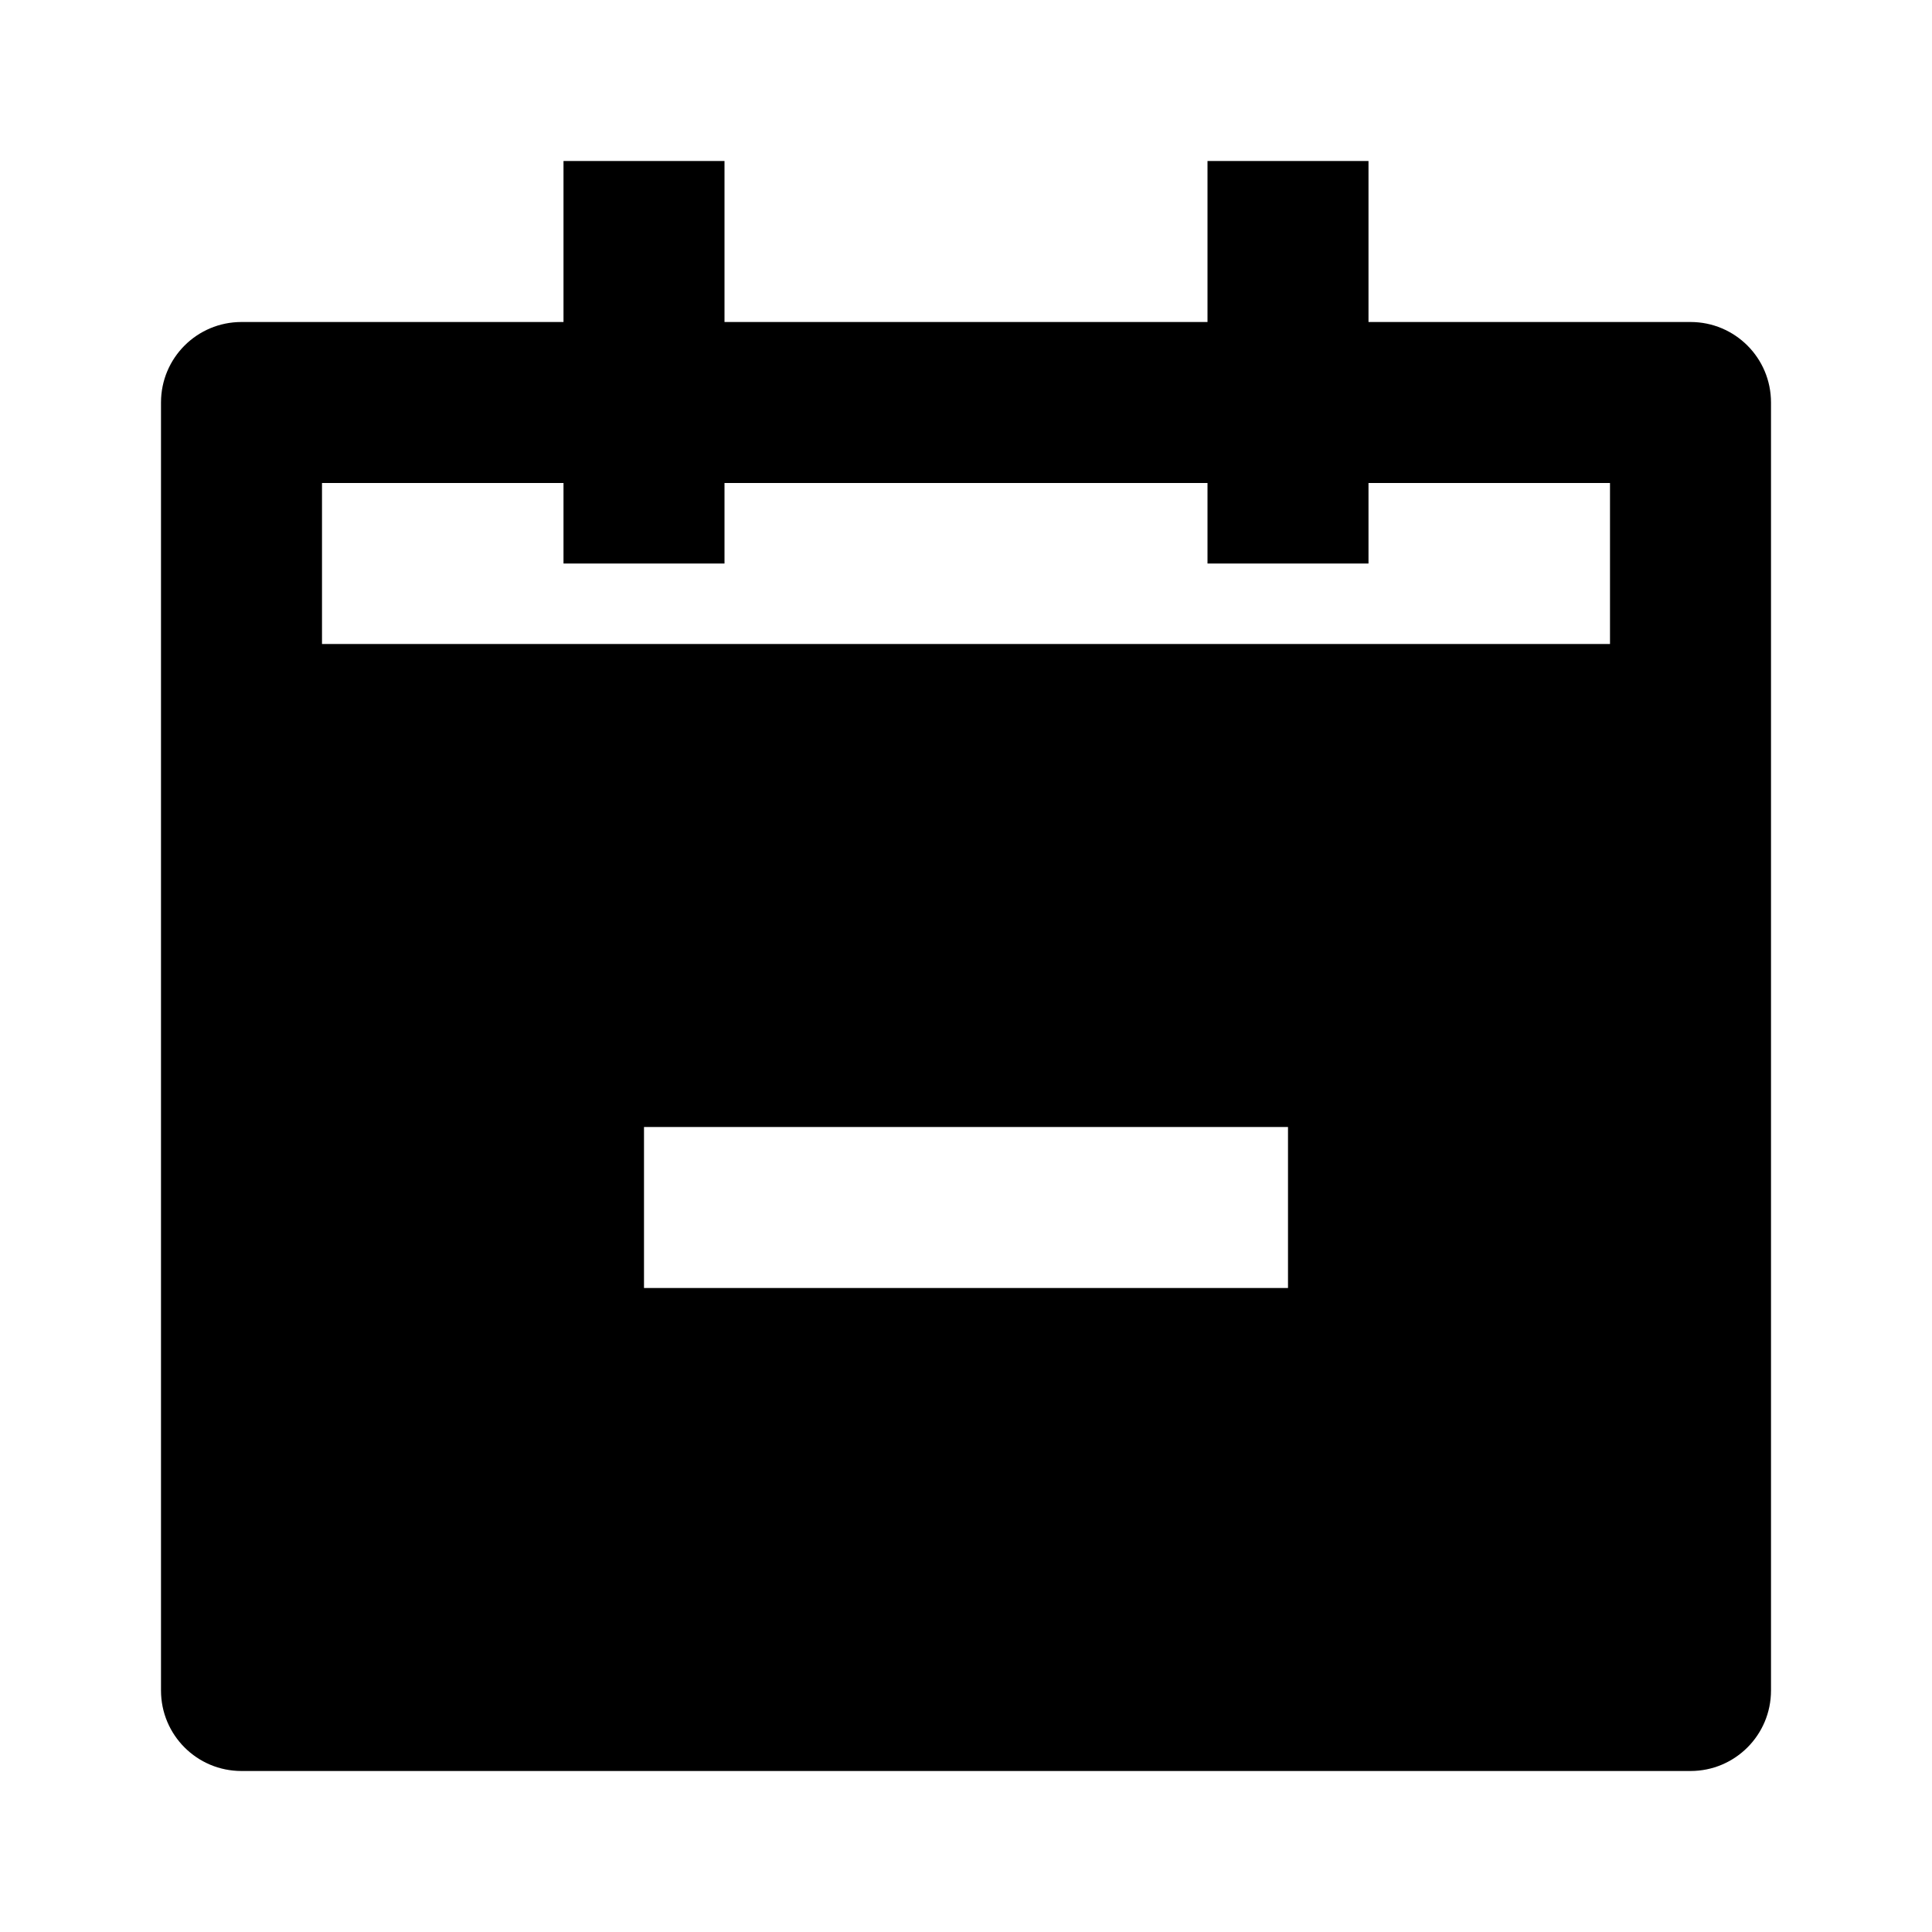
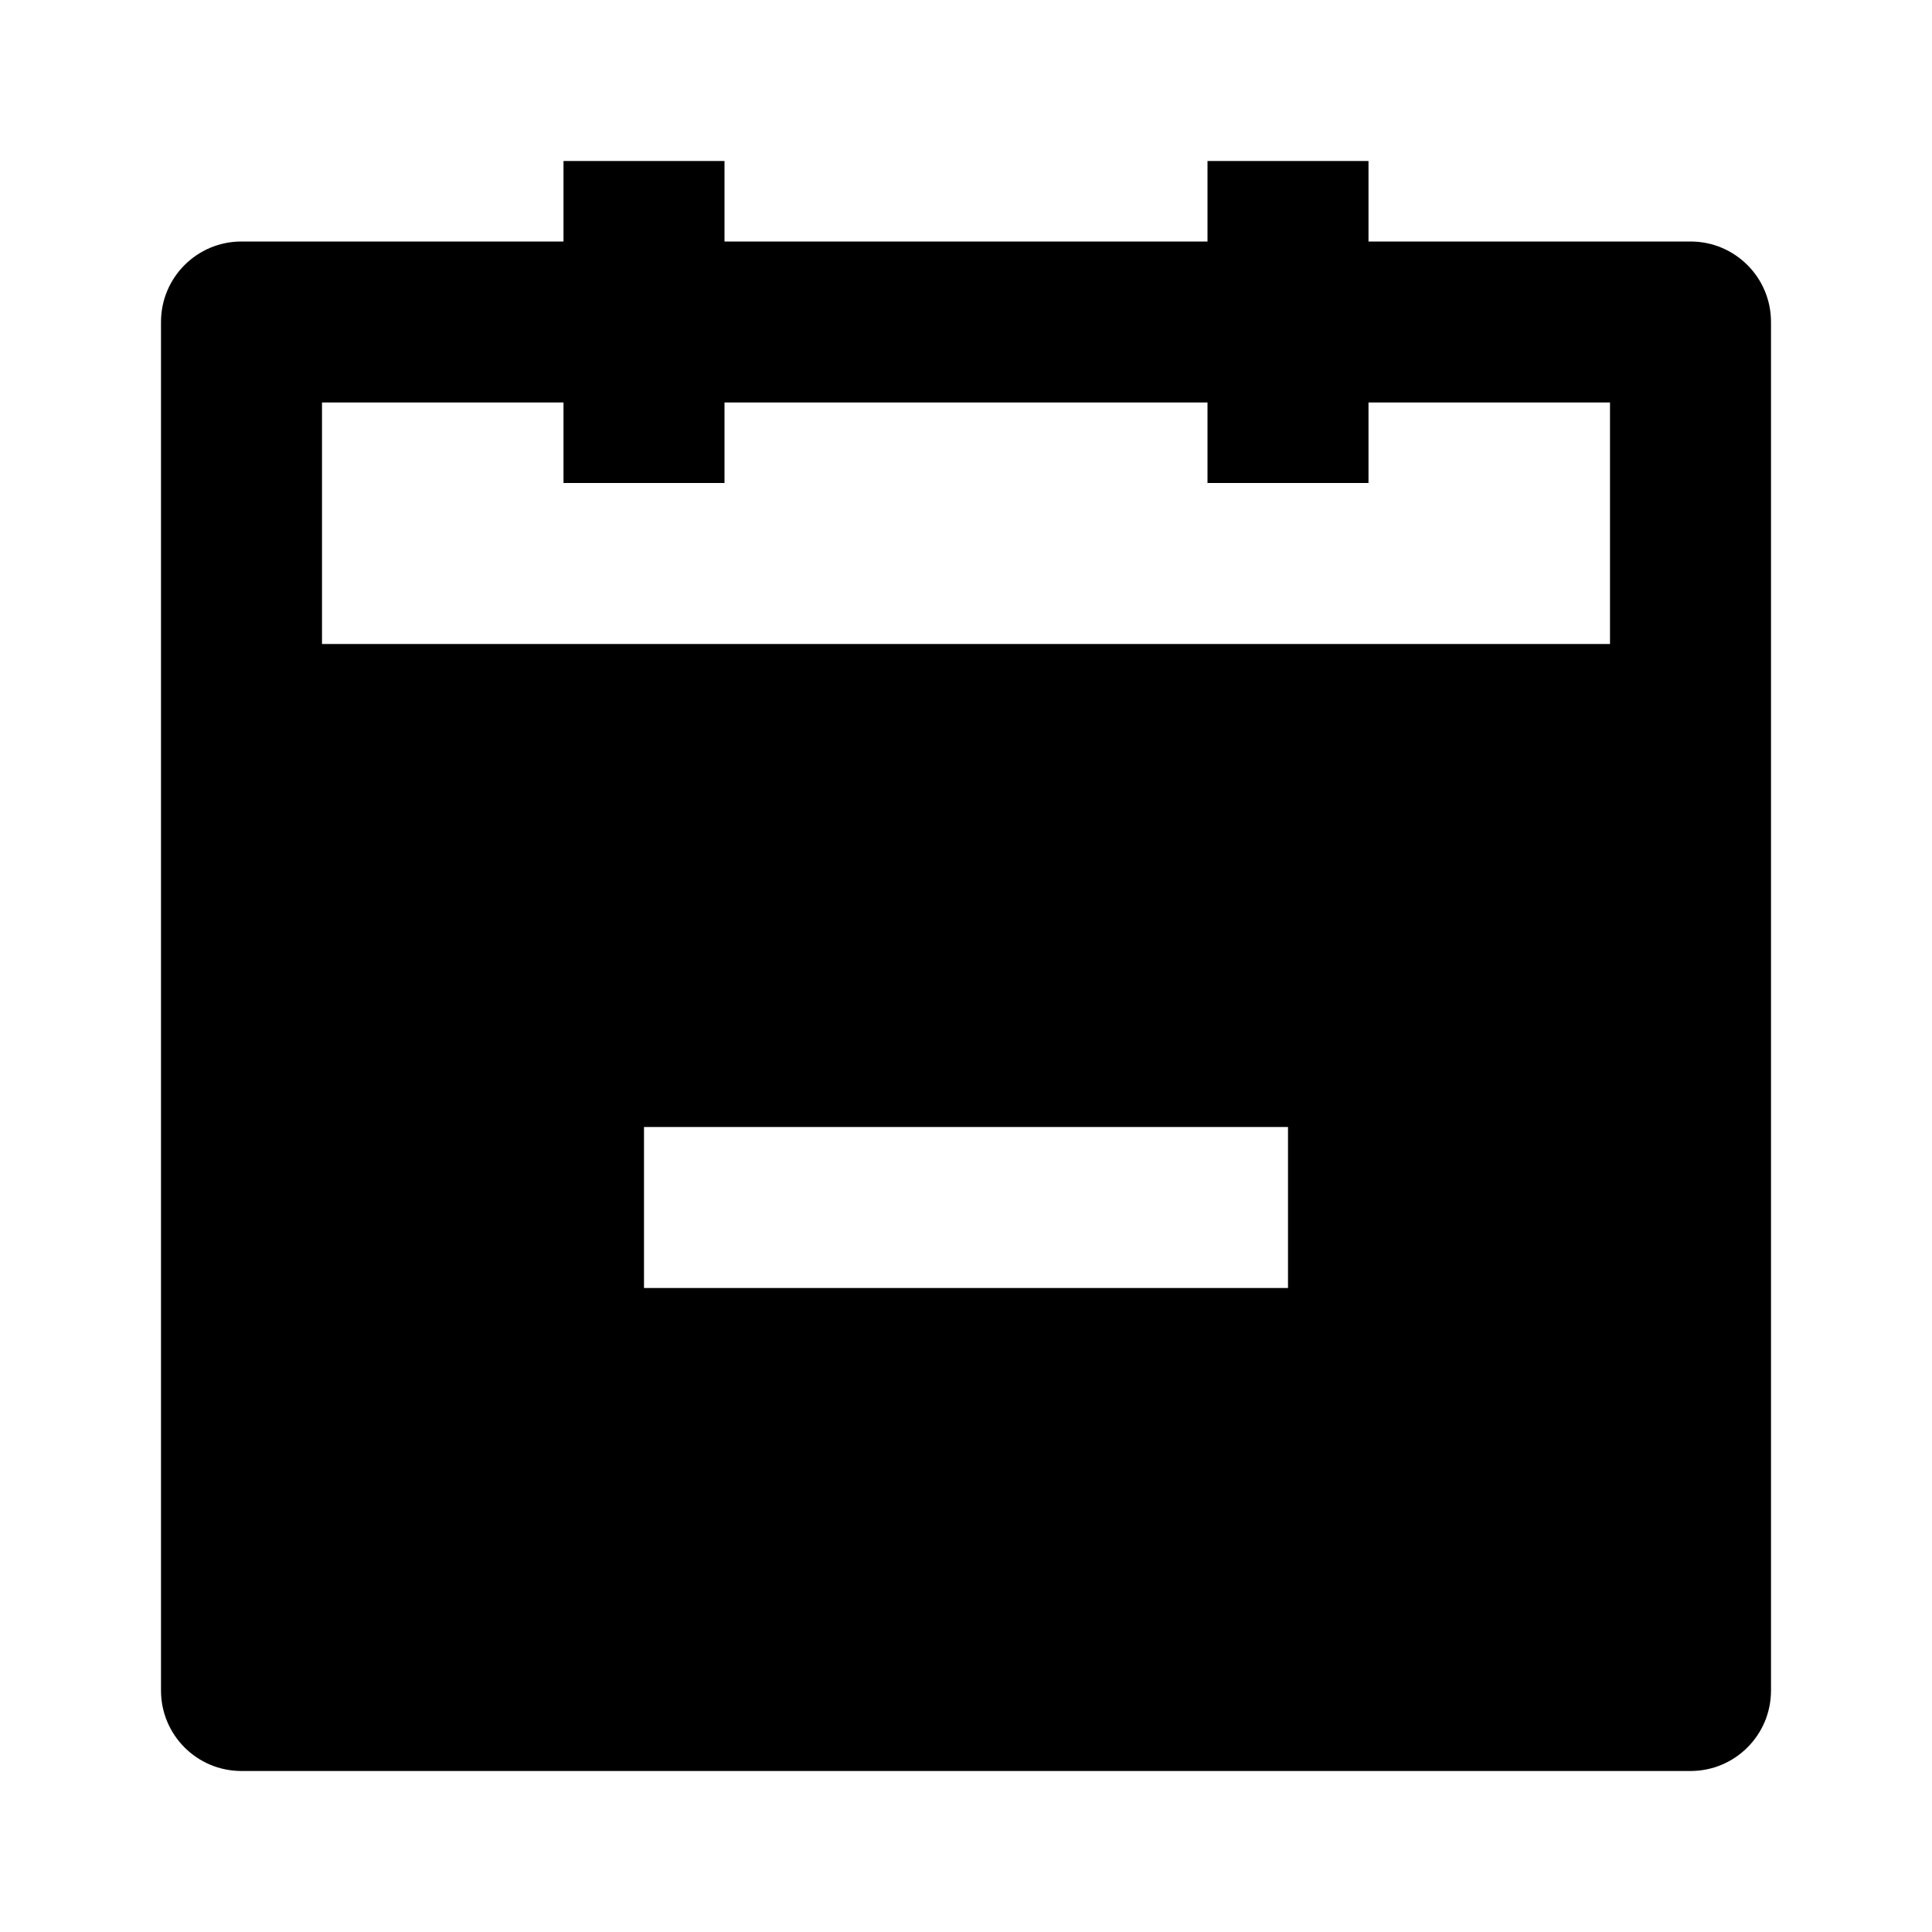
<svg xmlns="http://www.w3.org/2000/svg" width="24" height="24" viewBox="0 0 24 24">
-   <path d="M21,4h-4V2h-2v2H9V2H7v2H3C2.447,4,2,4.447,2,5v16c0,0.553,0.447,1,1,1h18c0.553,0,1-0.447,1-1V5C22,4.447,21.553,4,21,4z M7,6v1h2V6h6v1h2V6h3v2H4V6H7z M16,16H8v-2h8V16z" />
+   <path d="M21,3h-4V2h-2v1H9V2H7v1H3C2.447,3,2,3.447,2,4v17c0,0.553,0.447,1,1,1h18c0.553,0,1-0.447,1-1V4C22,3.447,21.553,3,21,3z M7,5v1h2V5h6v1h2V5h3v3H4V5H7z M16,16H8v-2h8V16z" />
</svg>
